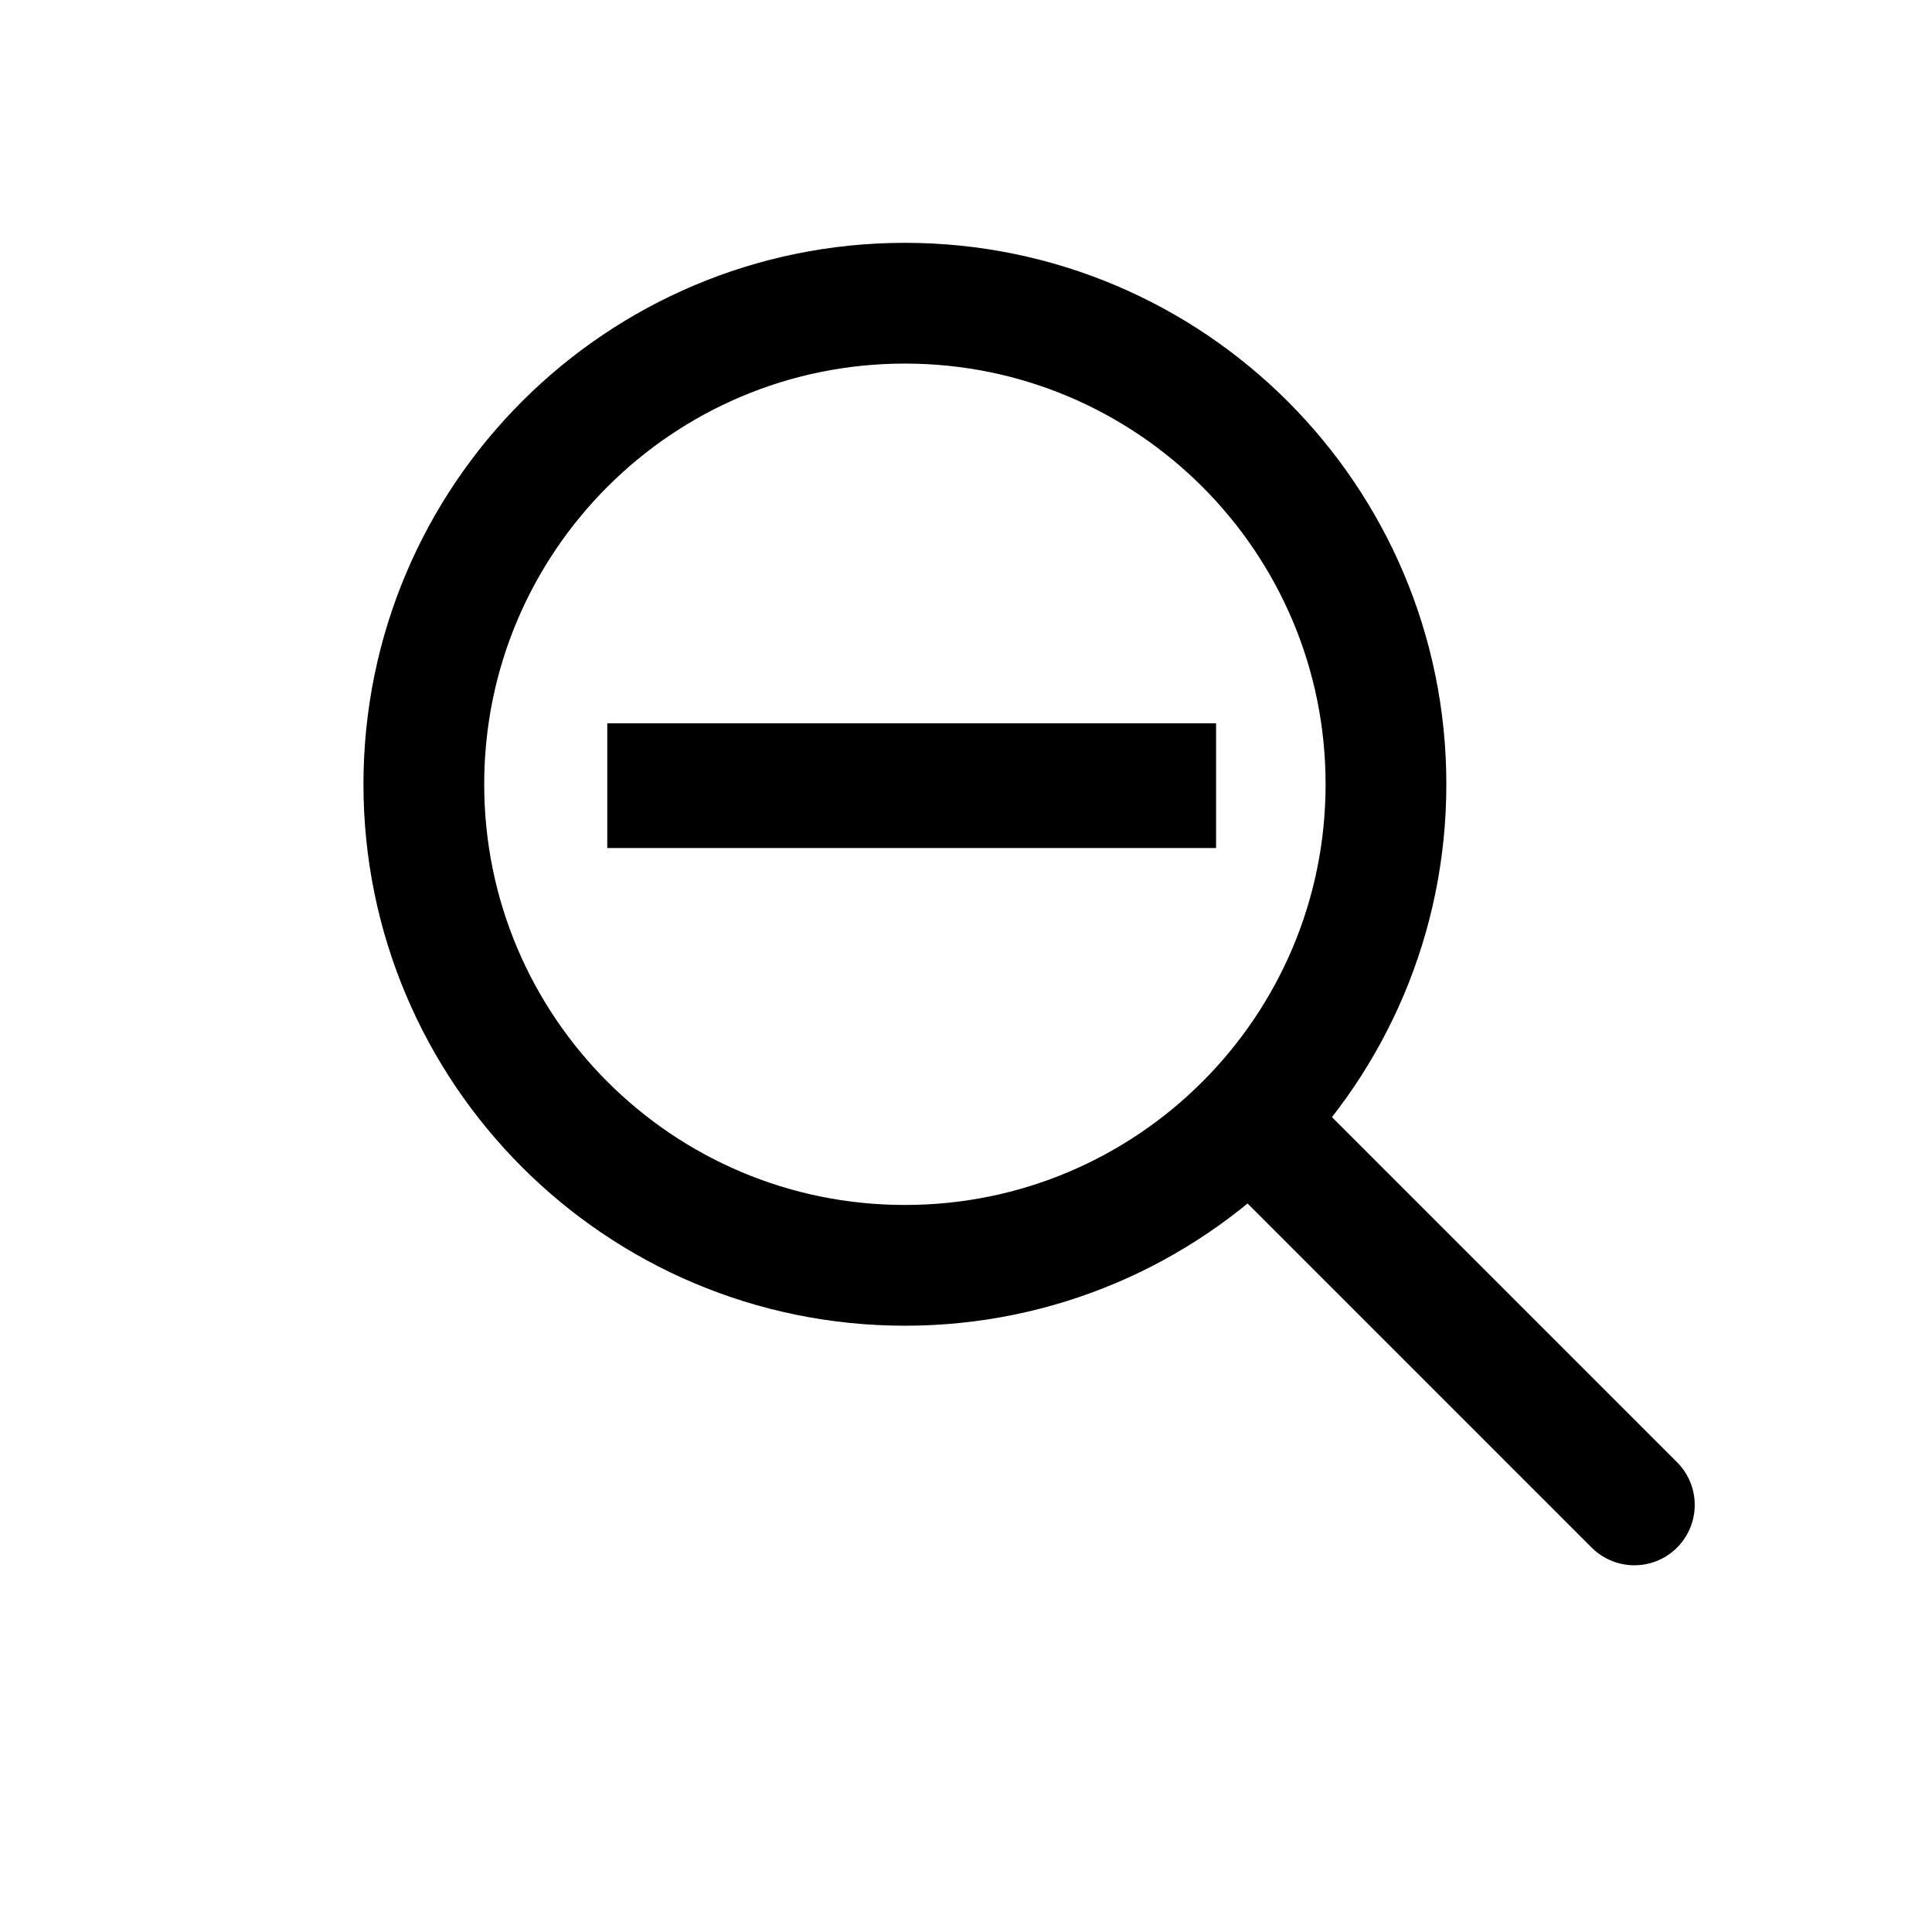
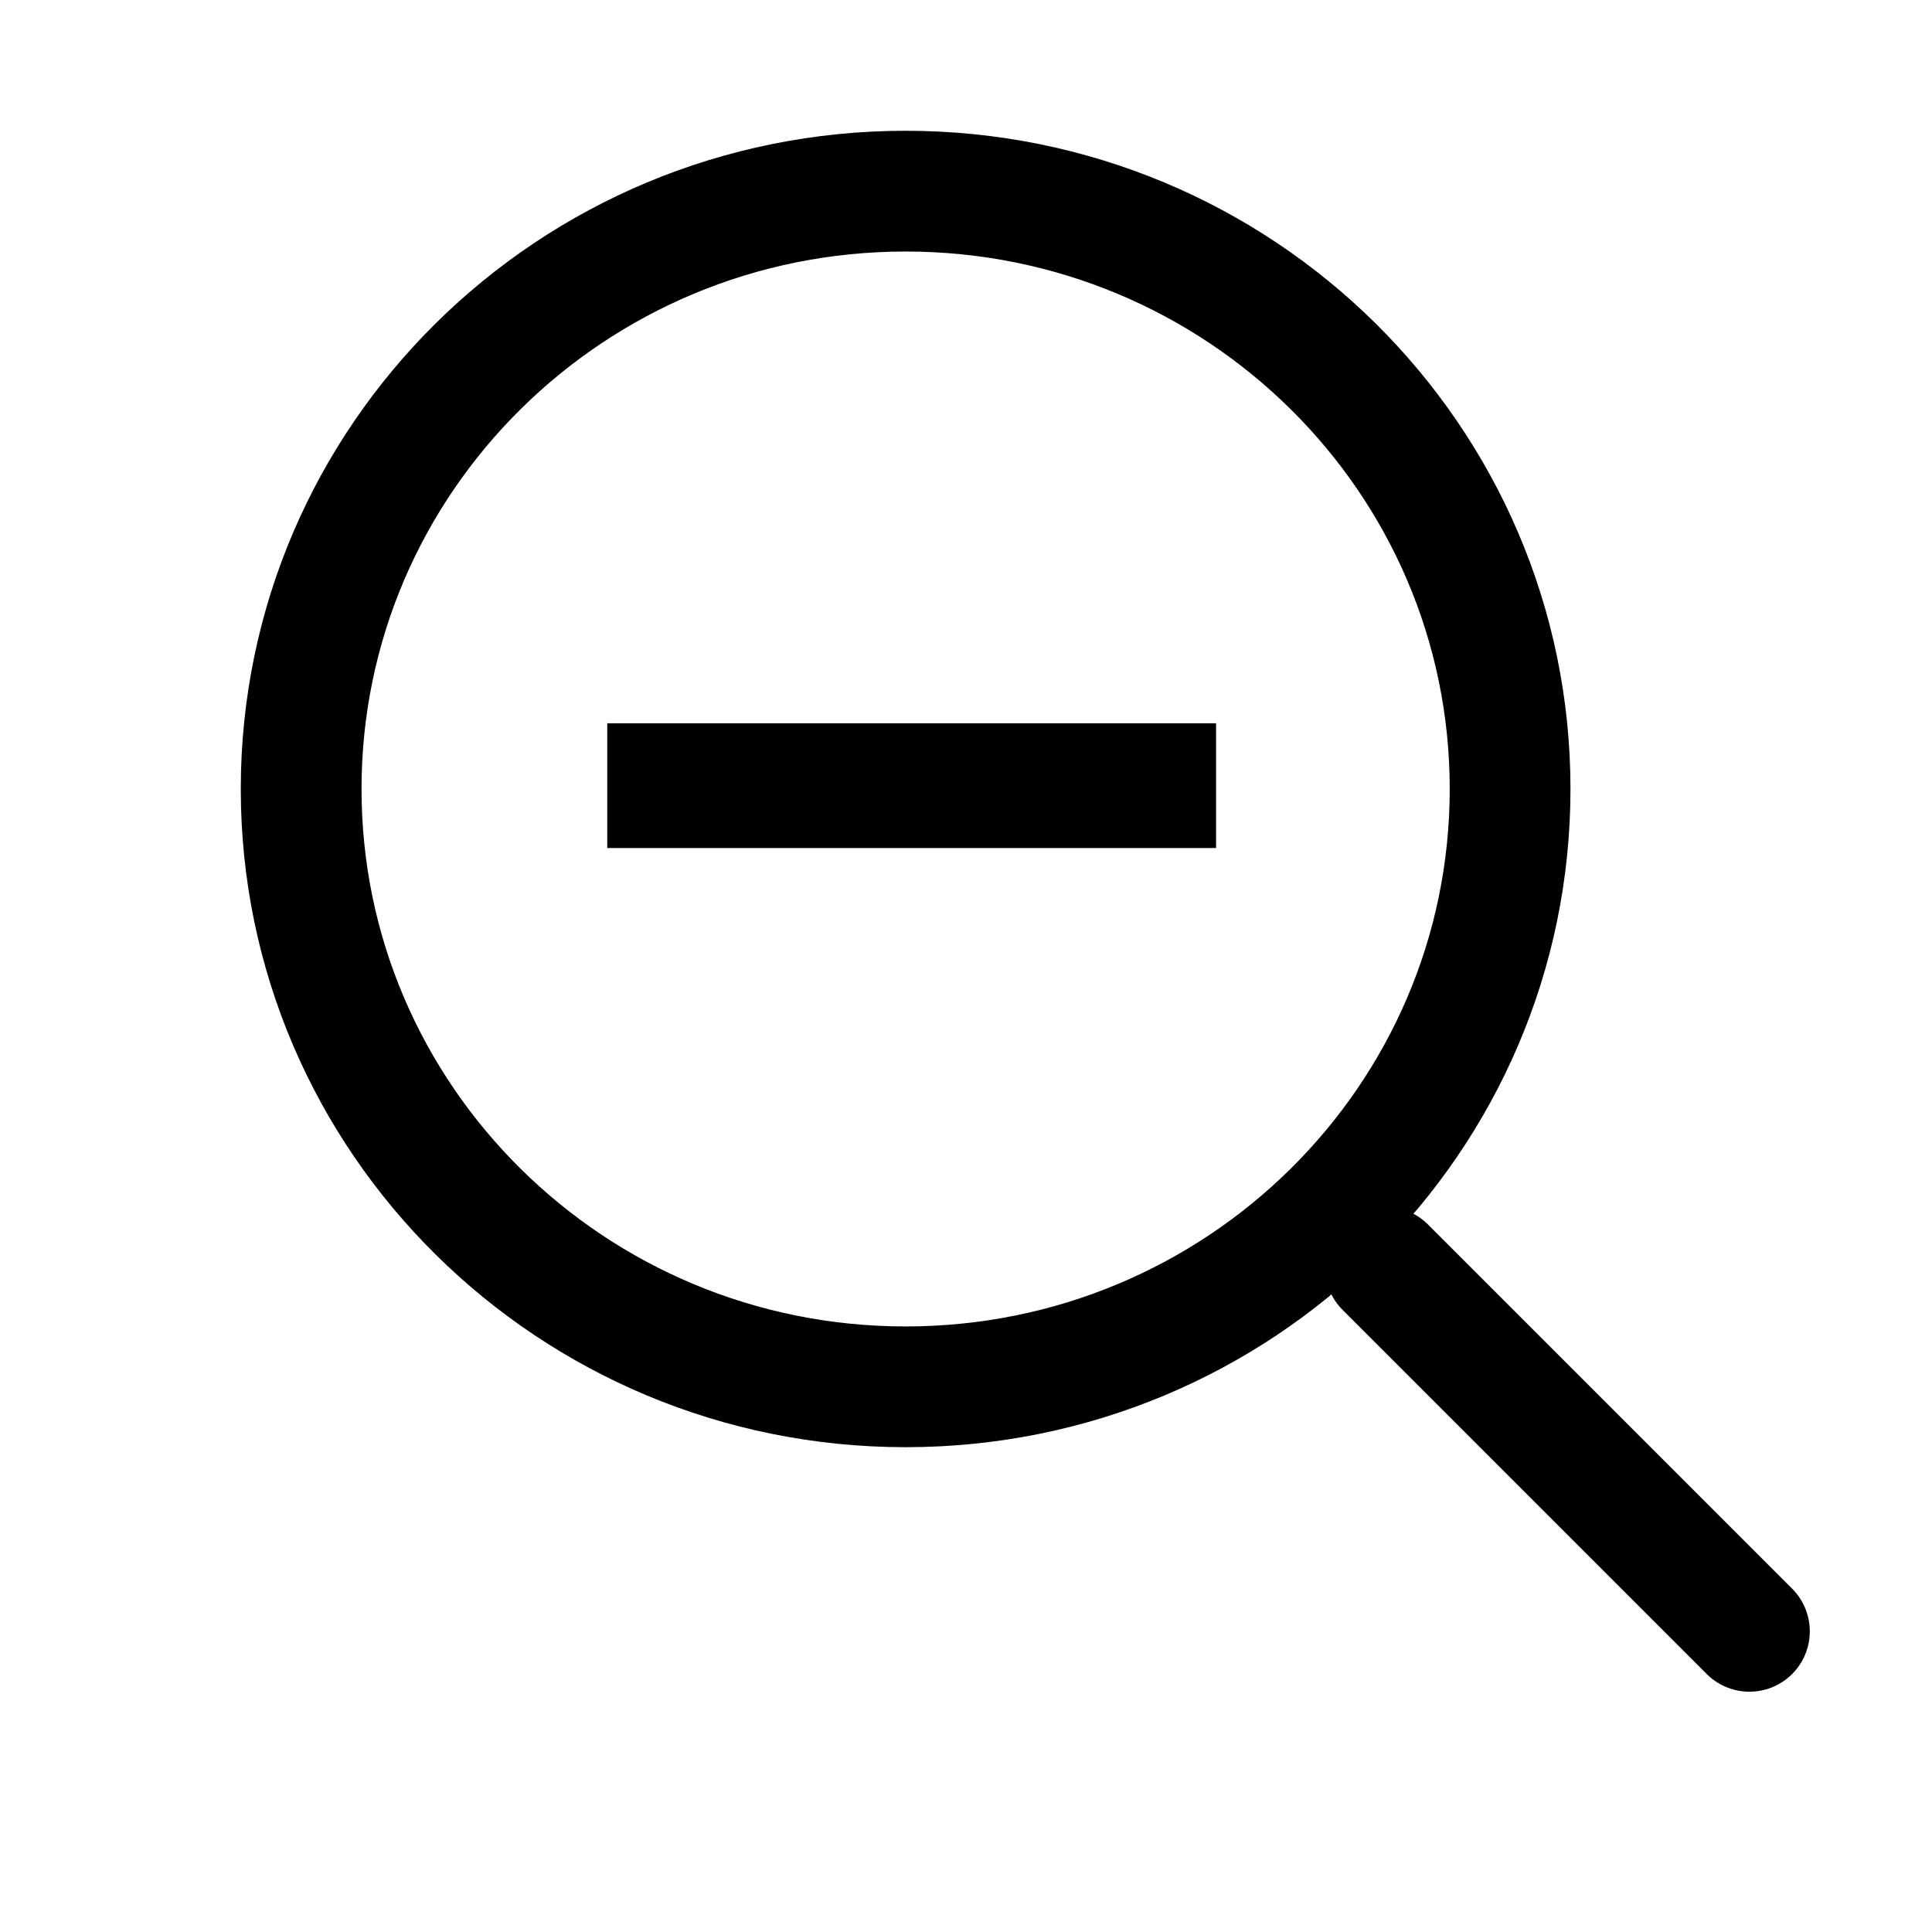
<svg xmlns="http://www.w3.org/2000/svg" width="16" height="16" id="svg6558" version="1.1" viewBox="0 0 16 16">
  <defs id="defs6560" />
  <g id="layer1">
-     <circle style="color:#000000;clip-rule:nonzero;display:inline;overflow:visible;visibility:visible;opacity:1;color-interpolation:sRGB;color-interpolation-filters:linearRGB;fill:none;fill-opacity:1;fill-rule:nonzero;stroke:#000000;stroke-width:1;stroke-linecap:round;stroke-linejoin:miter;stroke-miterlimit:4;stroke-dasharray:none;stroke-dashoffset:0;stroke-opacity:1;marker:none;color-rendering:auto;image-rendering:auto;shape-rendering:auto;text-rendering:auto;enable-background:accumulate" id="path7733" cx="7.494" cy="6.495" r="3.984" />
+     <ellipse style="color:#000000;clip-rule:nonzero;display:inline;overflow:visible;visibility:visible;opacity:1;color-interpolation:sRGB;color-interpolation-filters:linearRGB;fill:none;fill-opacity:1;fill-rule:nonzero;stroke:#000000;stroke-width:1;stroke-linecap:round;stroke-linejoin:miter;stroke-miterlimit:4;stroke-dasharray:none;stroke-dashoffset:0;stroke-opacity:1;marker:none;color-rendering:auto;image-rendering:auto;shape-rendering:auto;text-rendering:auto;enable-background:accumulate" id="path7733" cx="7.5" cy="6.534" rx="5.006" ry="4.951" />
    <rect style="color:#000000;clip-rule:nonzero;display:inline;overflow:visible;visibility:visible;opacity:1;color-interpolation:sRGB;color-interpolation-filters:linearRGB;fill:#000000;fill-opacity:1;fill-rule:nonzero;stroke:none;stroke-width:1;stroke-linecap:round;stroke-linejoin:miter;stroke-miterlimit:4;stroke-dasharray:none;stroke-dashoffset:0;stroke-opacity:1;marker:none;color-rendering:auto;image-rendering:auto;shape-rendering:auto;text-rendering:auto;enable-background:accumulate" id="rect7735" width="5.042" height="1.033" x="5.029" y="5.99" rx="0" ry="0" />
-     <path style="fill:none;fill-rule:evenodd;stroke:#000000;stroke-width:1;stroke-linecap:round;stroke-linejoin:miter;stroke-miterlimit:4;stroke-dasharray:none;stroke-opacity:1" d="m 10.519,9.447 3.016,3.016" id="path7737" />
+     <path style="fill:none;fill-rule:evenodd;stroke:#000000;stroke-width:1;stroke-linecap:round;stroke-linejoin:miter;stroke-miterlimit:4;stroke-dasharray:none;stroke-opacity:1" d="m 11.472,10.494 3.016,3.016" id="path7737" />
  </g>
</svg>
